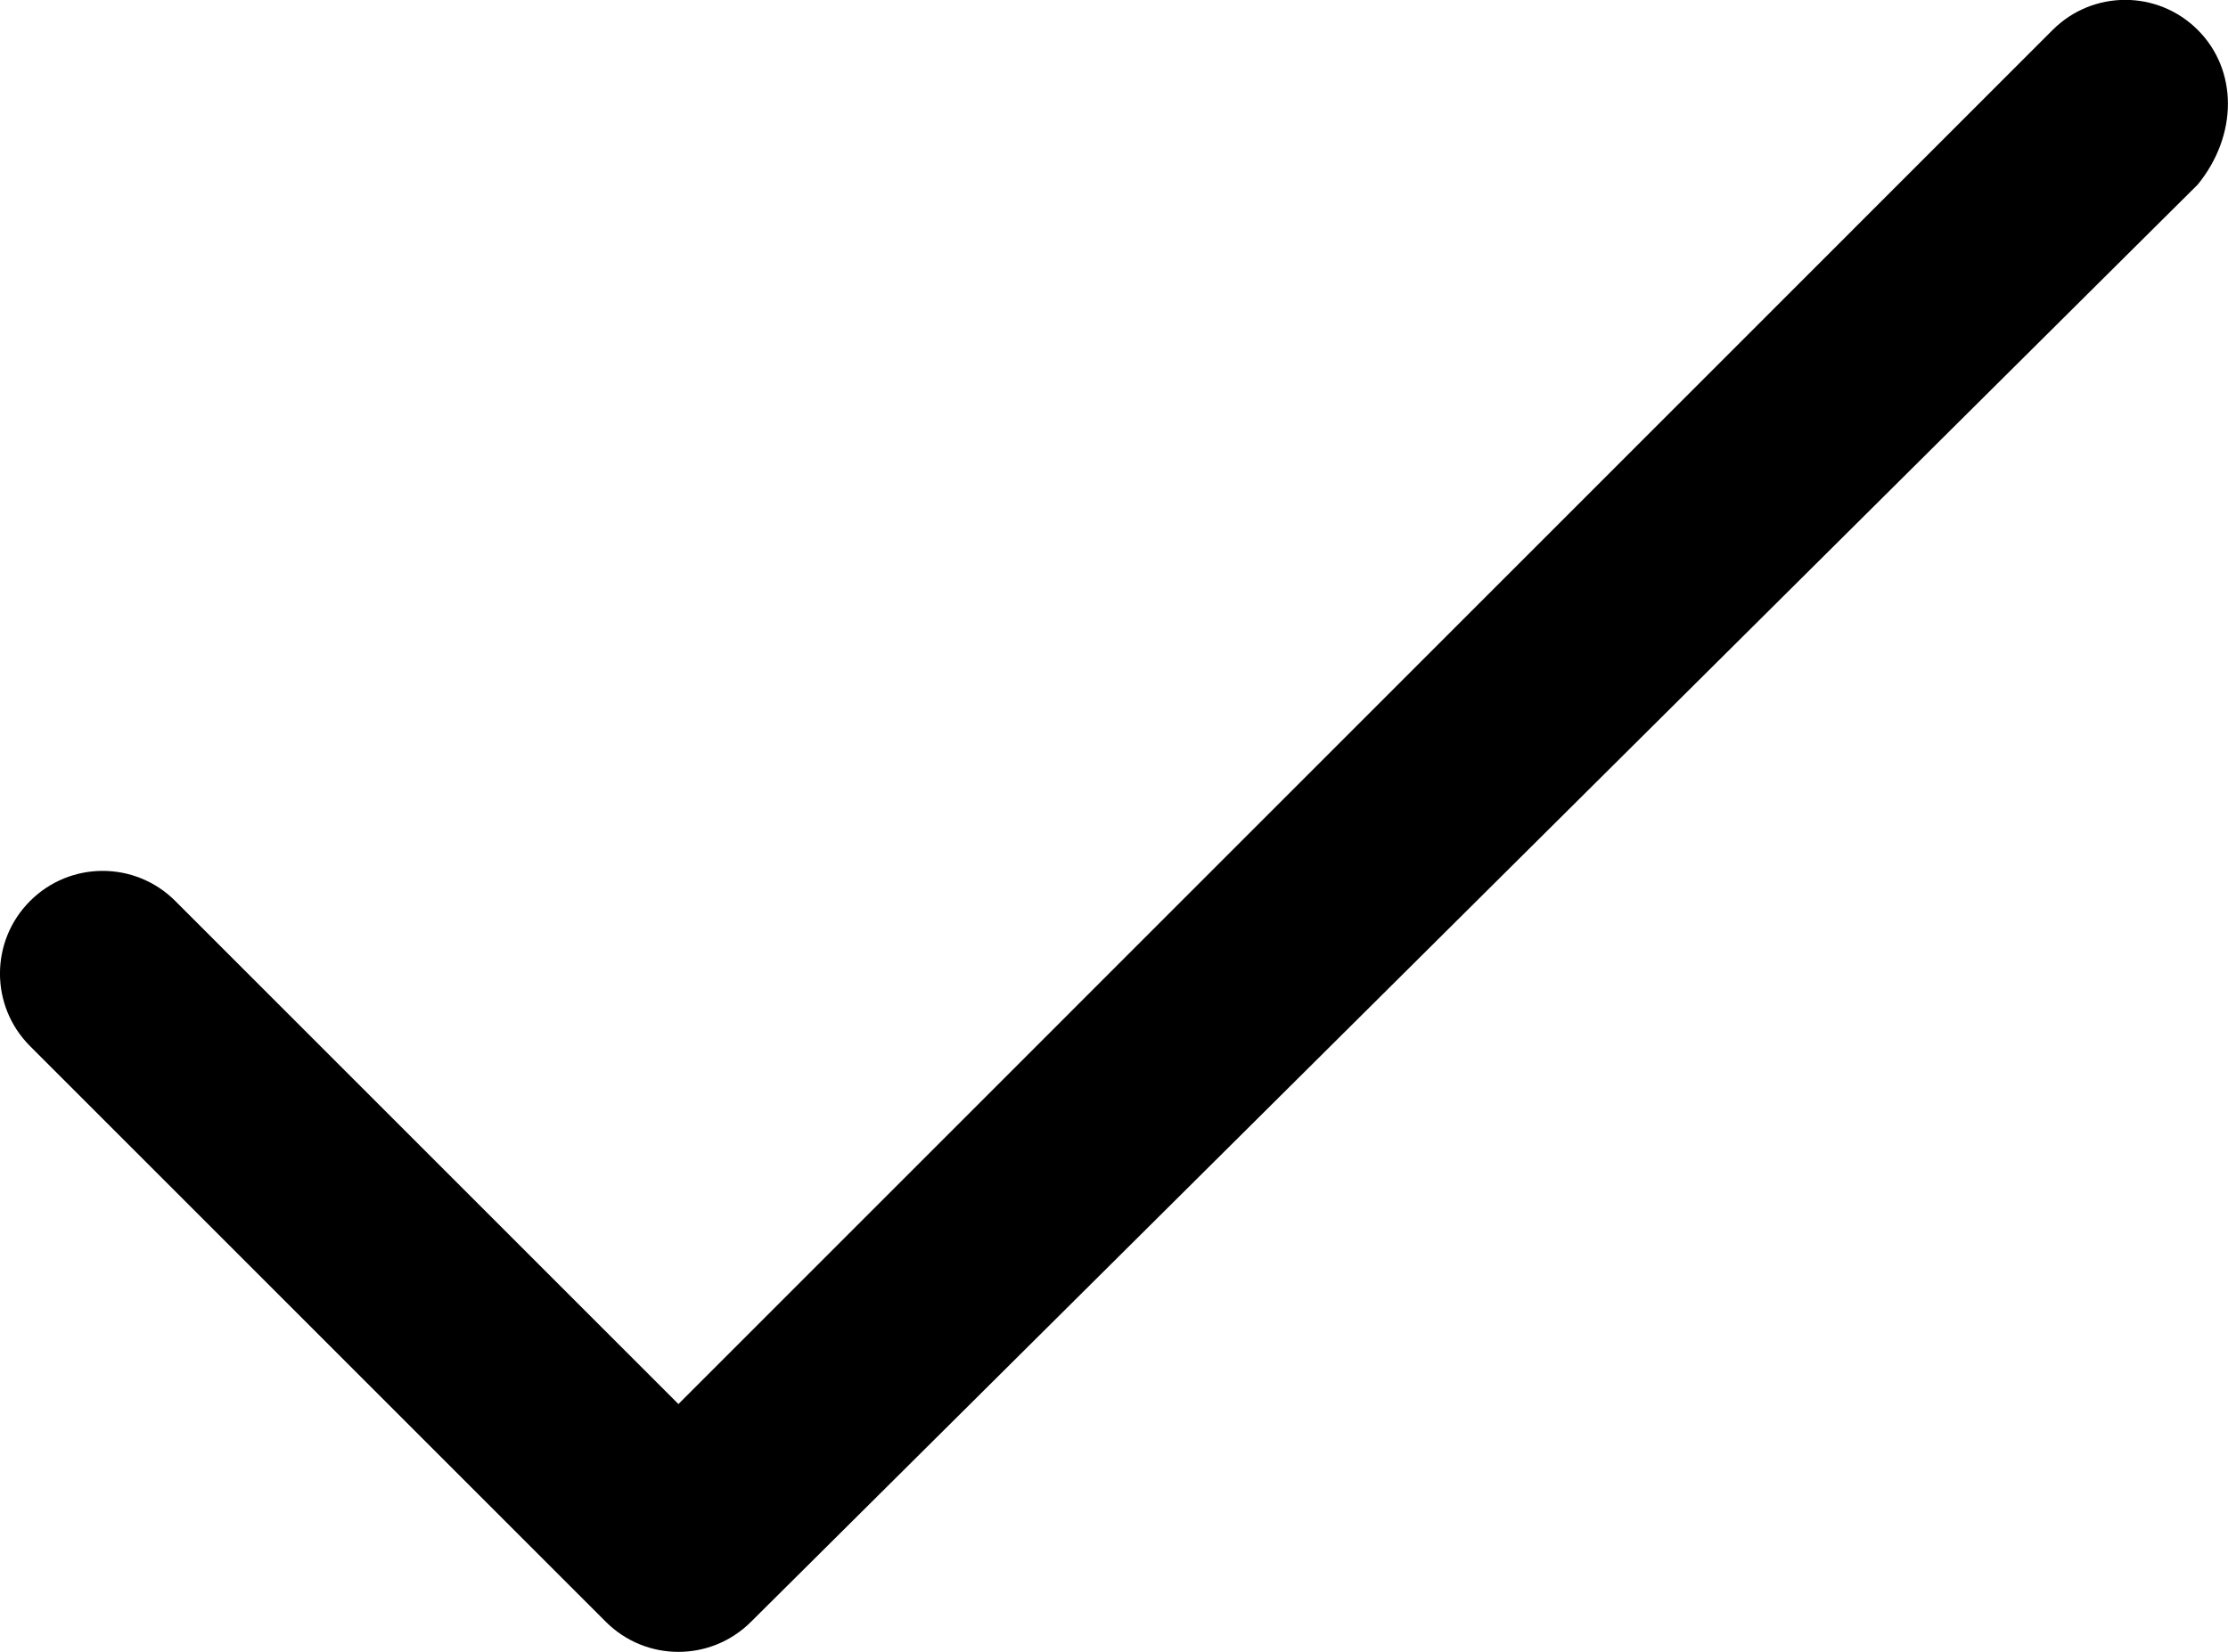
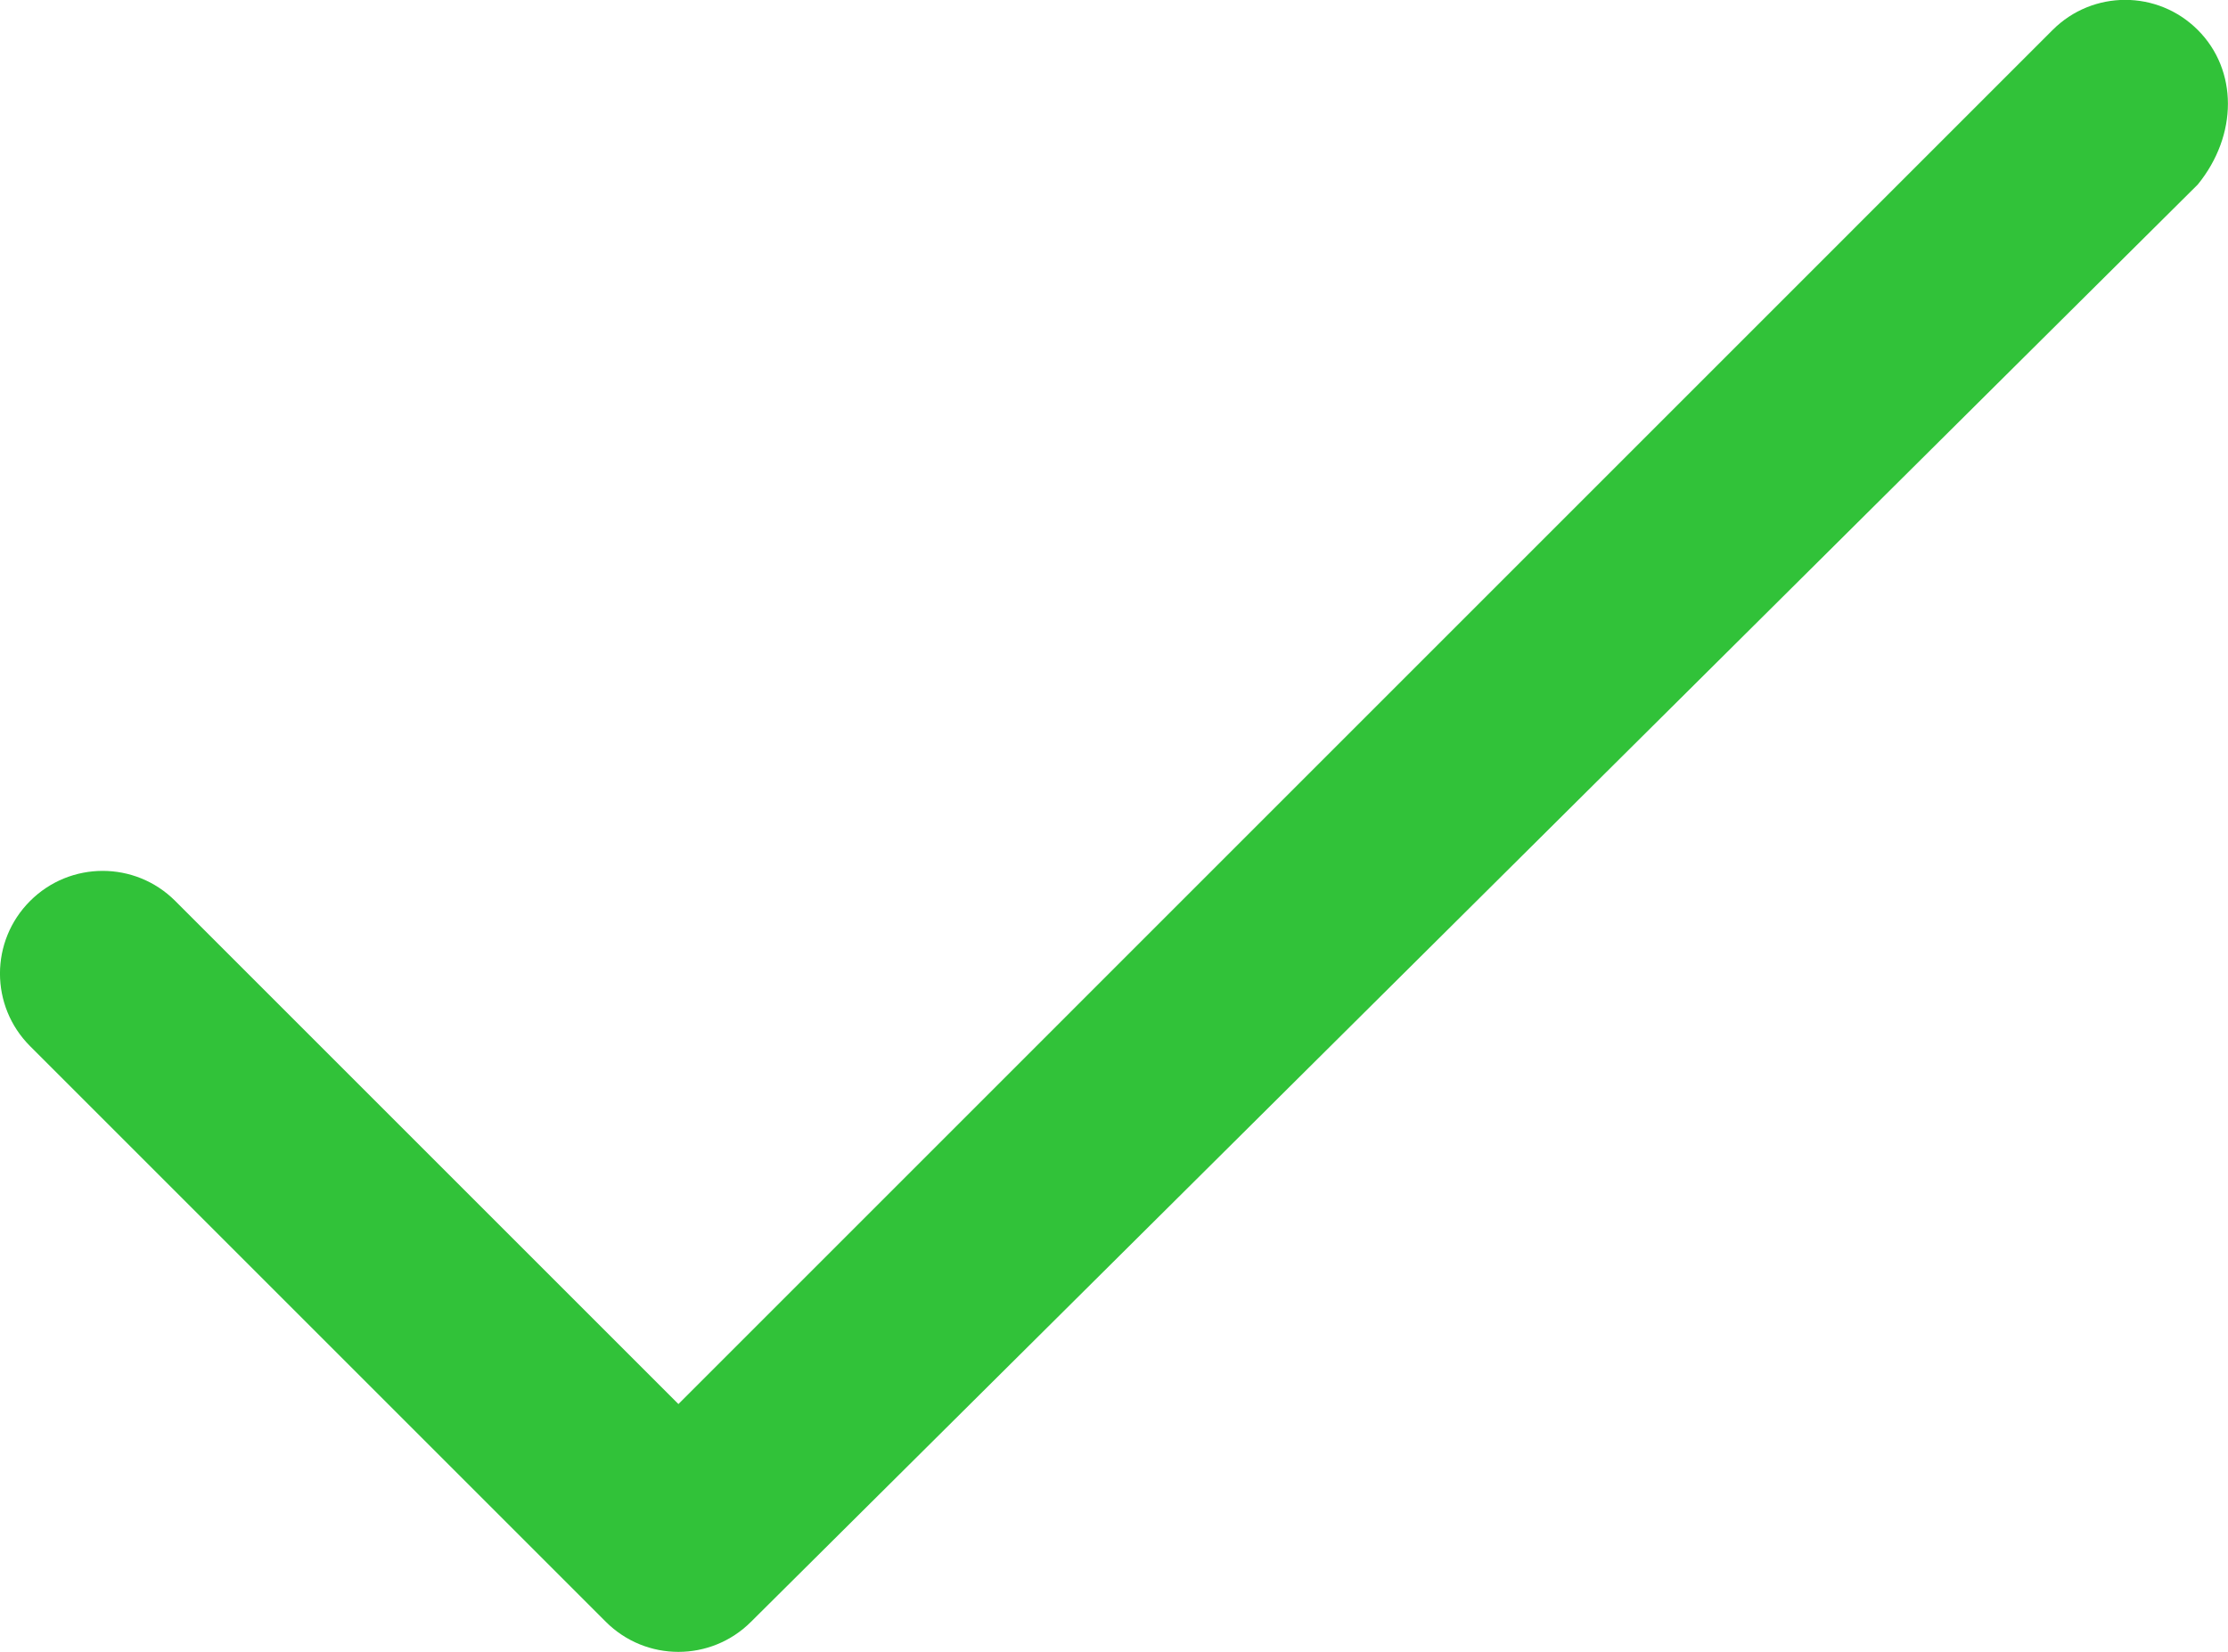
<svg xmlns="http://www.w3.org/2000/svg" version="1.0" id="Layer_1" x="0px" y="0px" width="21.698px" height="16.09px" viewBox="-82.357 4.875 21.698 16.09" enable-background="new -82.357 4.875 21.698 16.09" xml:space="preserve">
-   <path d="M-60.953,5.167c-0.391-0.391-1.023-0.391-1.414,0L-75.75,18.551l-4.9-4.9c-0.391-0.391-1.023-0.391-1.414,0 s-0.391,1.023,0,1.414l5.607,5.607c0.195,0.195,0.451,0.293,0.707,0.293s0.512-0.098,0.707-0.293l14.09-14.0 C-60.562,6.191-60.562,5.558-60.953,5.167z" />
+   <path fill="#31c239" d="M-60.953,5.167c-0.391-0.391-1.023-0.391-1.414,0L-75.75,18.551l-4.9-4.9c-0.391-0.391-1.023-0.391-1.414,0 s-0.391,1.023,0,1.414l5.607,5.607c0.195,0.195,0.451,0.293,0.707,0.293s0.512-0.098,0.707-0.293l14.09-14.0 C-60.562,6.191-60.562,5.558-60.953,5.167z" />
</svg>
